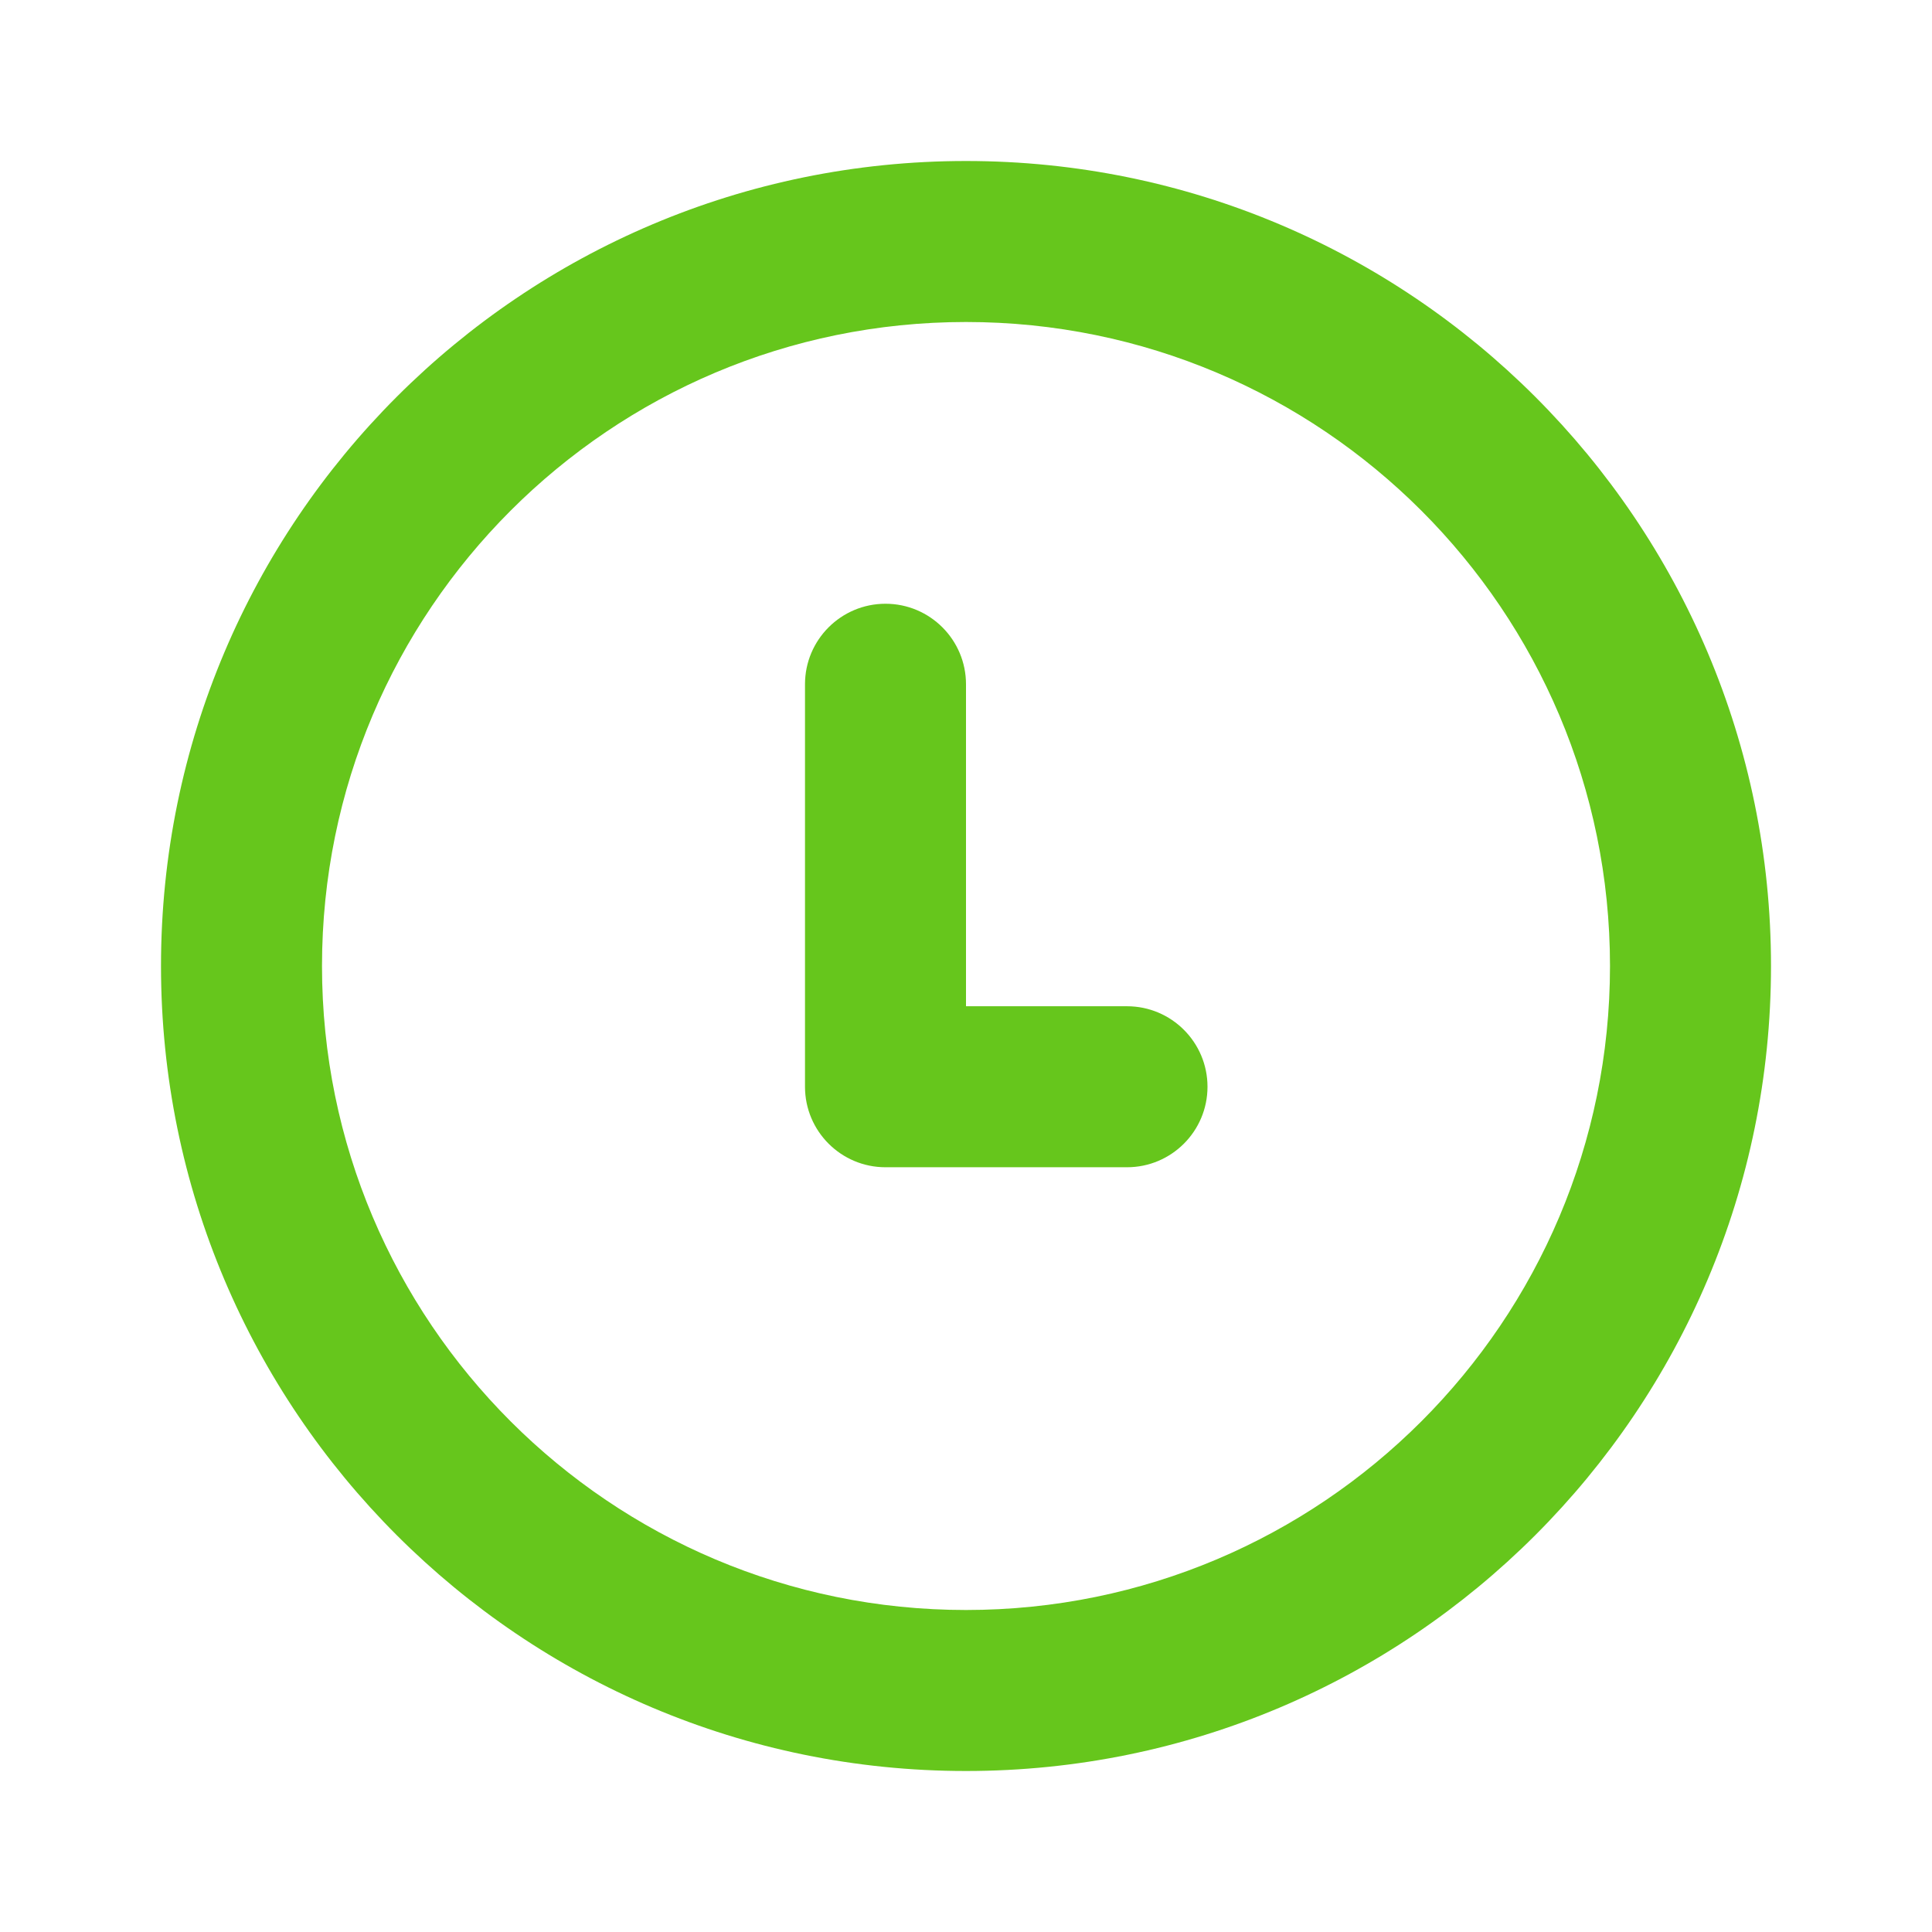
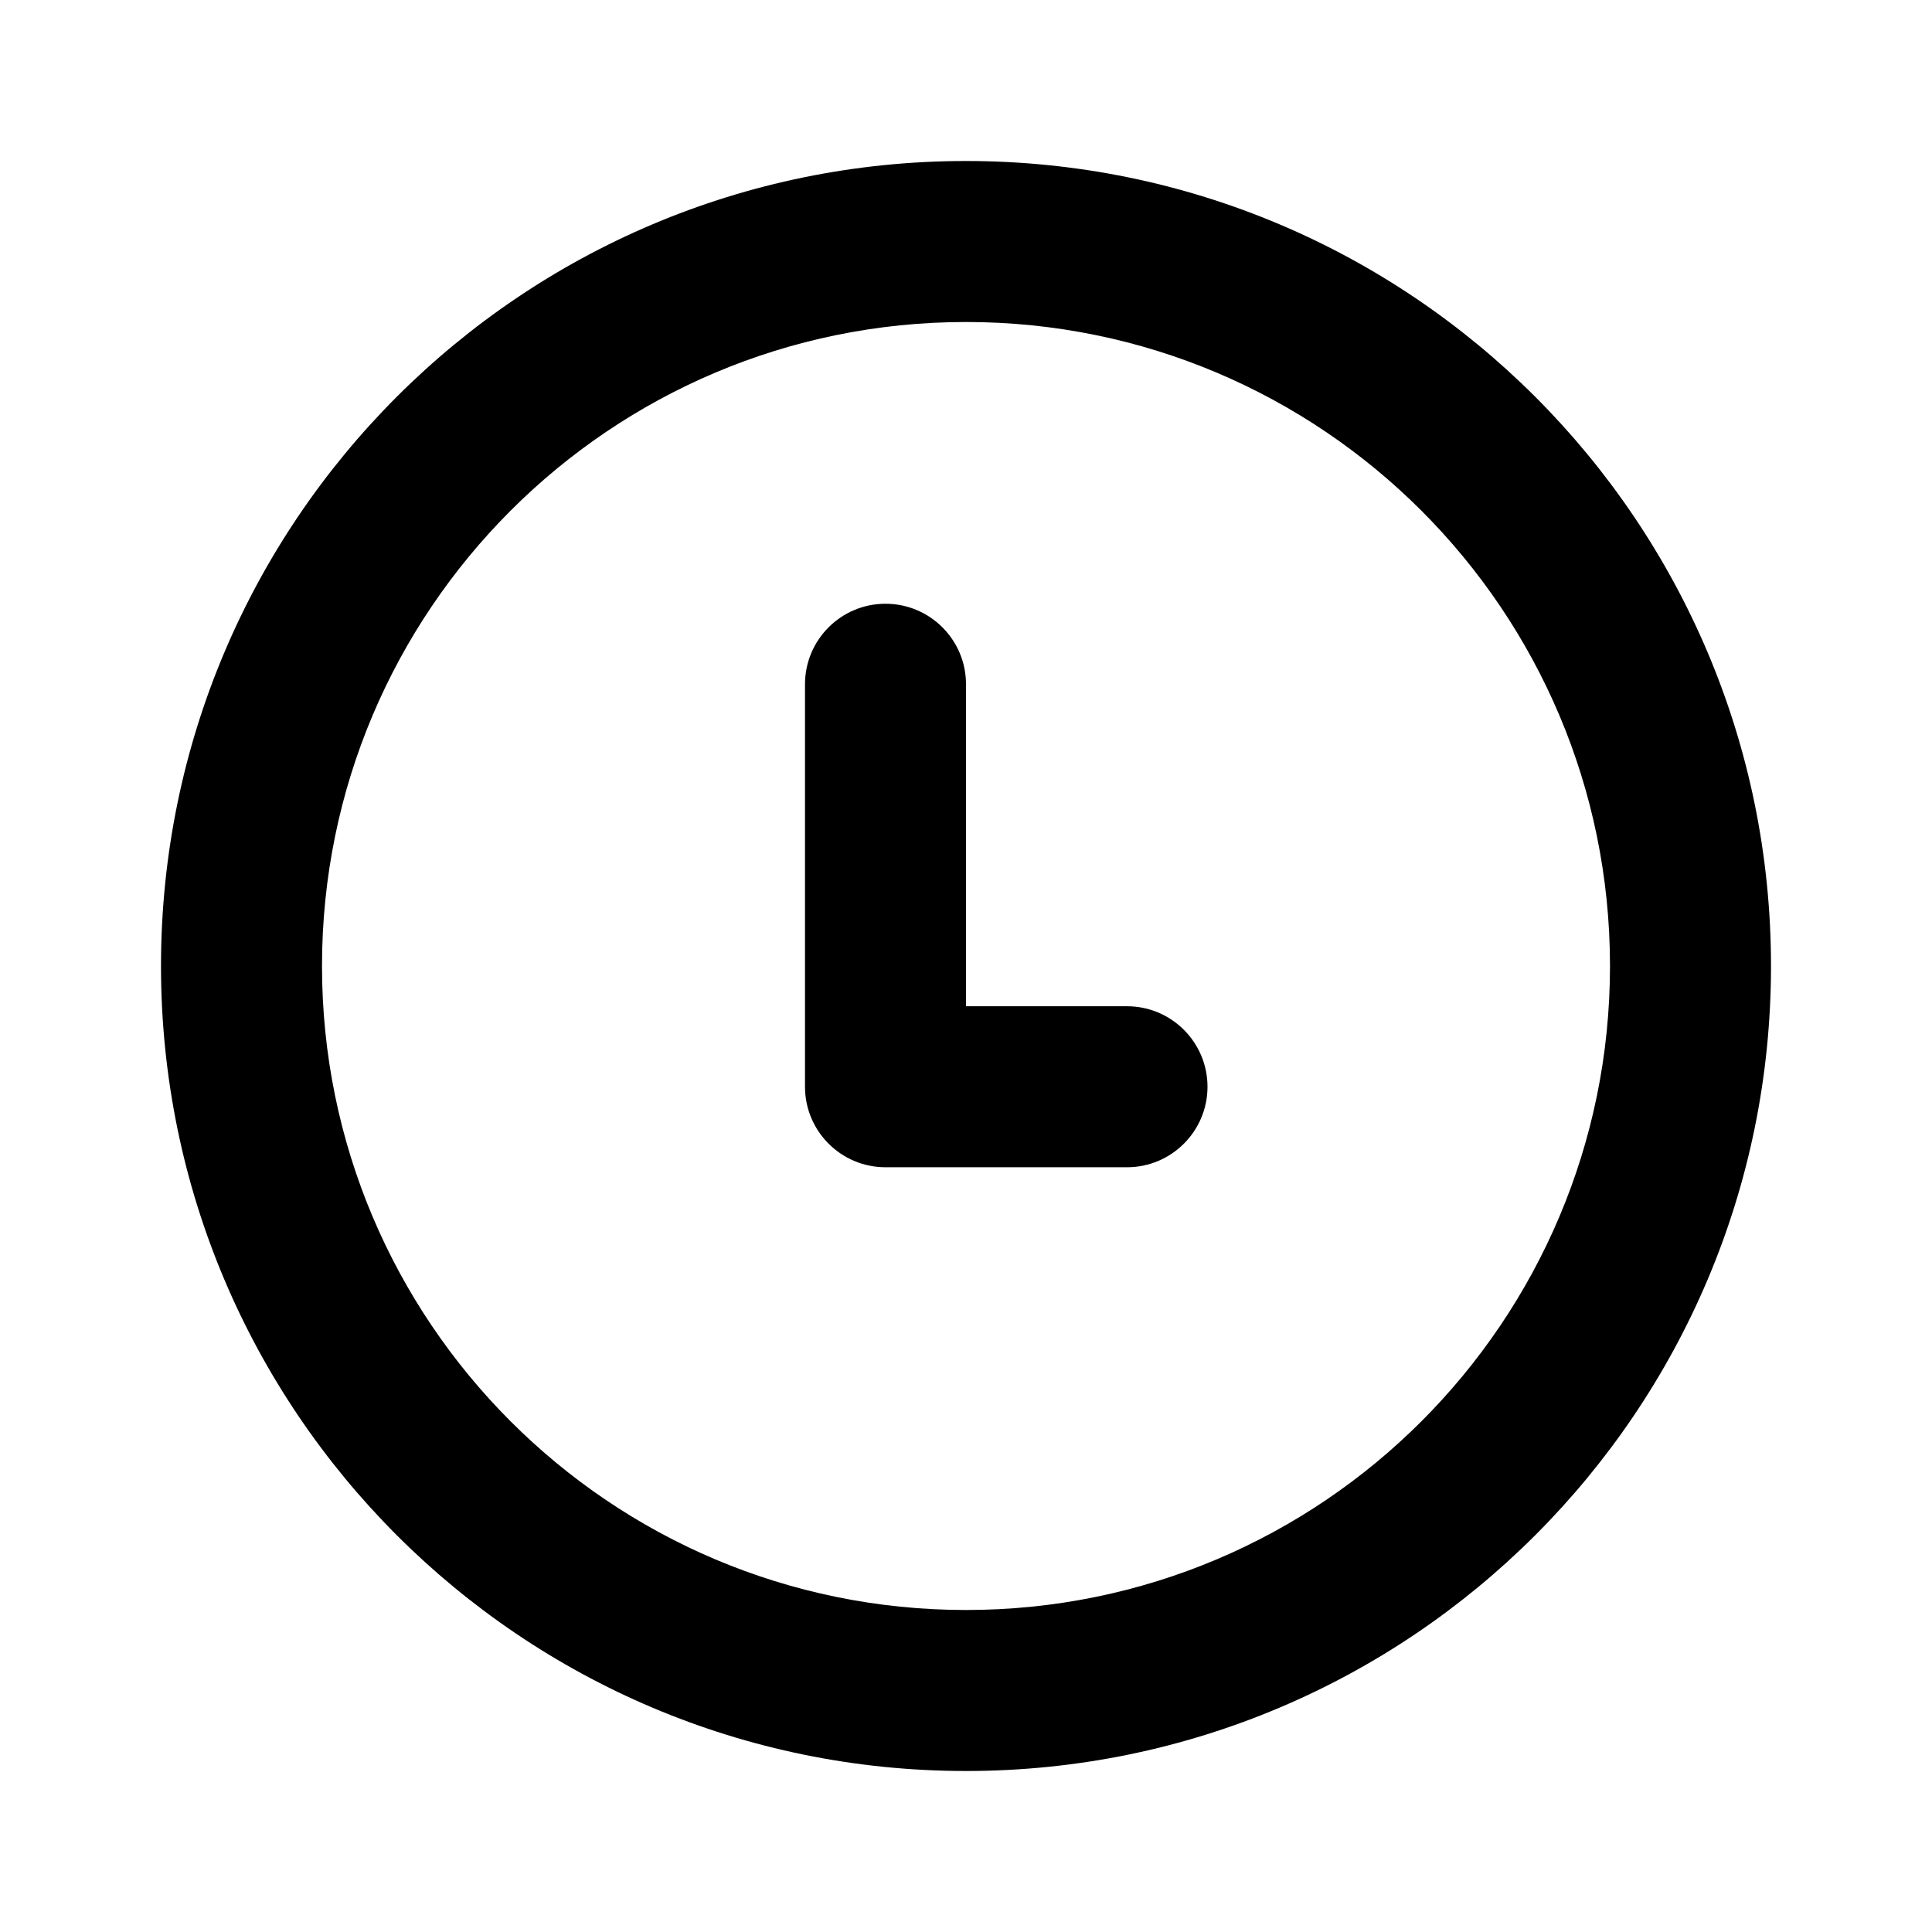
<svg xmlns="http://www.w3.org/2000/svg" width="24" height="24" viewBox="0 0 24 24" fill="none">
-   <path d="M12 8.5C12 7.948 11.552 7.5 11 7.5C10.448 7.5 10 7.948 10 8.5V13.5C10 14.052 10.448 14.5 11 14.5H14C14.552 14.5 15 14.052 15 13.5C15 12.948 14.552 12.5 14 12.5H12V8.5Z" fill="#66C61C" />
-   <path fill-rule="evenodd" clip-rule="evenodd" d="M12 2C6.477 2 2 6.477 2 12C2 17.523 6.477 22 12 22C17.523 22 22 17.523 22 12C22 6.477 17.523 2 12 2ZM4 12C4 7.582 7.582 4 12 4C16.418 4 20 7.582 20 12C20 16.418 16.418 20 12 20C7.582 20 4 16.418 4 12Z" fill="#66C61C" />
+   <path d="M12 8.5C12 7.948 11.552 7.5 11 7.5C10.448 7.5 10 7.948 10 8.5V13.5C10 14.052 10.448 14.5 11 14.5H14C14.552 14.5 15 14.052 15 13.5C15 12.948 14.552 12.5 14 12.5H12V8.5Z" fill="#000000" />
+   <path fill-rule="evenodd" clip-rule="evenodd" d="M12 2C6.477 2 2 6.477 2 12C2 17.523 6.477 22 12 22C17.523 22 22 17.523 22 12C22 6.477 17.523 2 12 2ZM4 12C4 7.582 7.582 4 12 4C16.418 4 20 7.582 20 12C20 16.418 16.418 20 12 20C7.582 20 4 16.418 4 12Z" fill="#000000" />
</svg>
